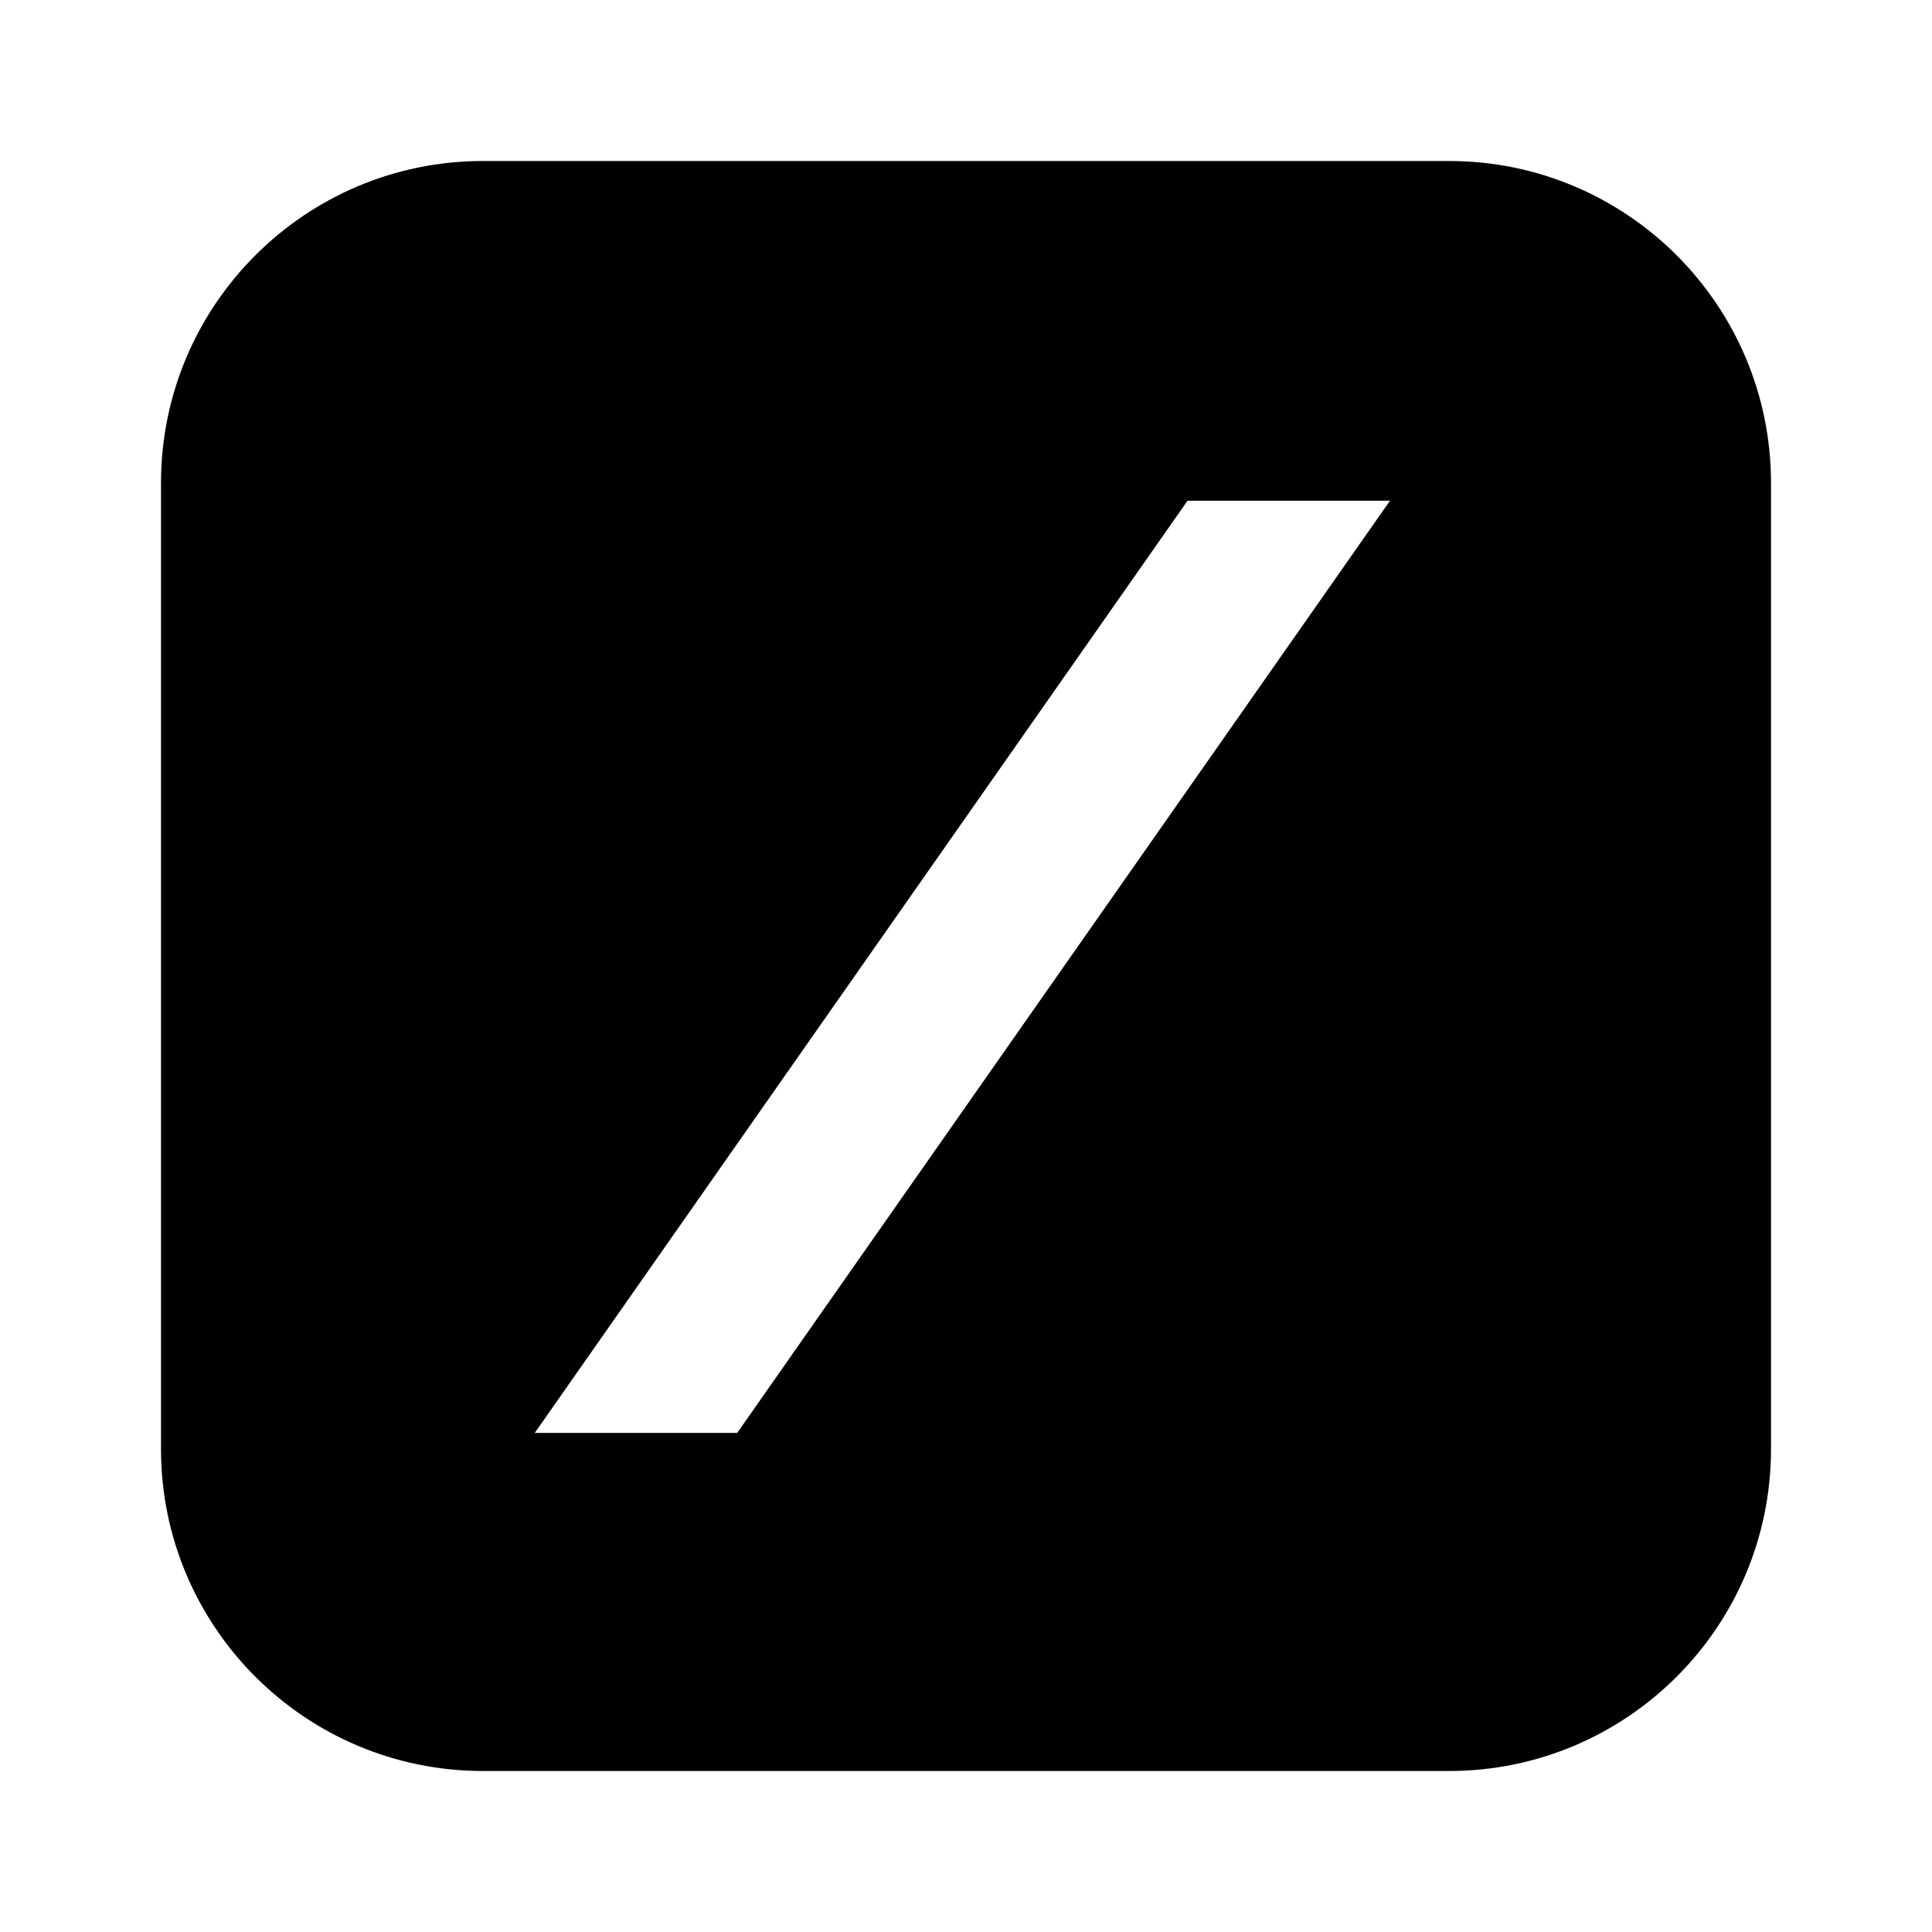
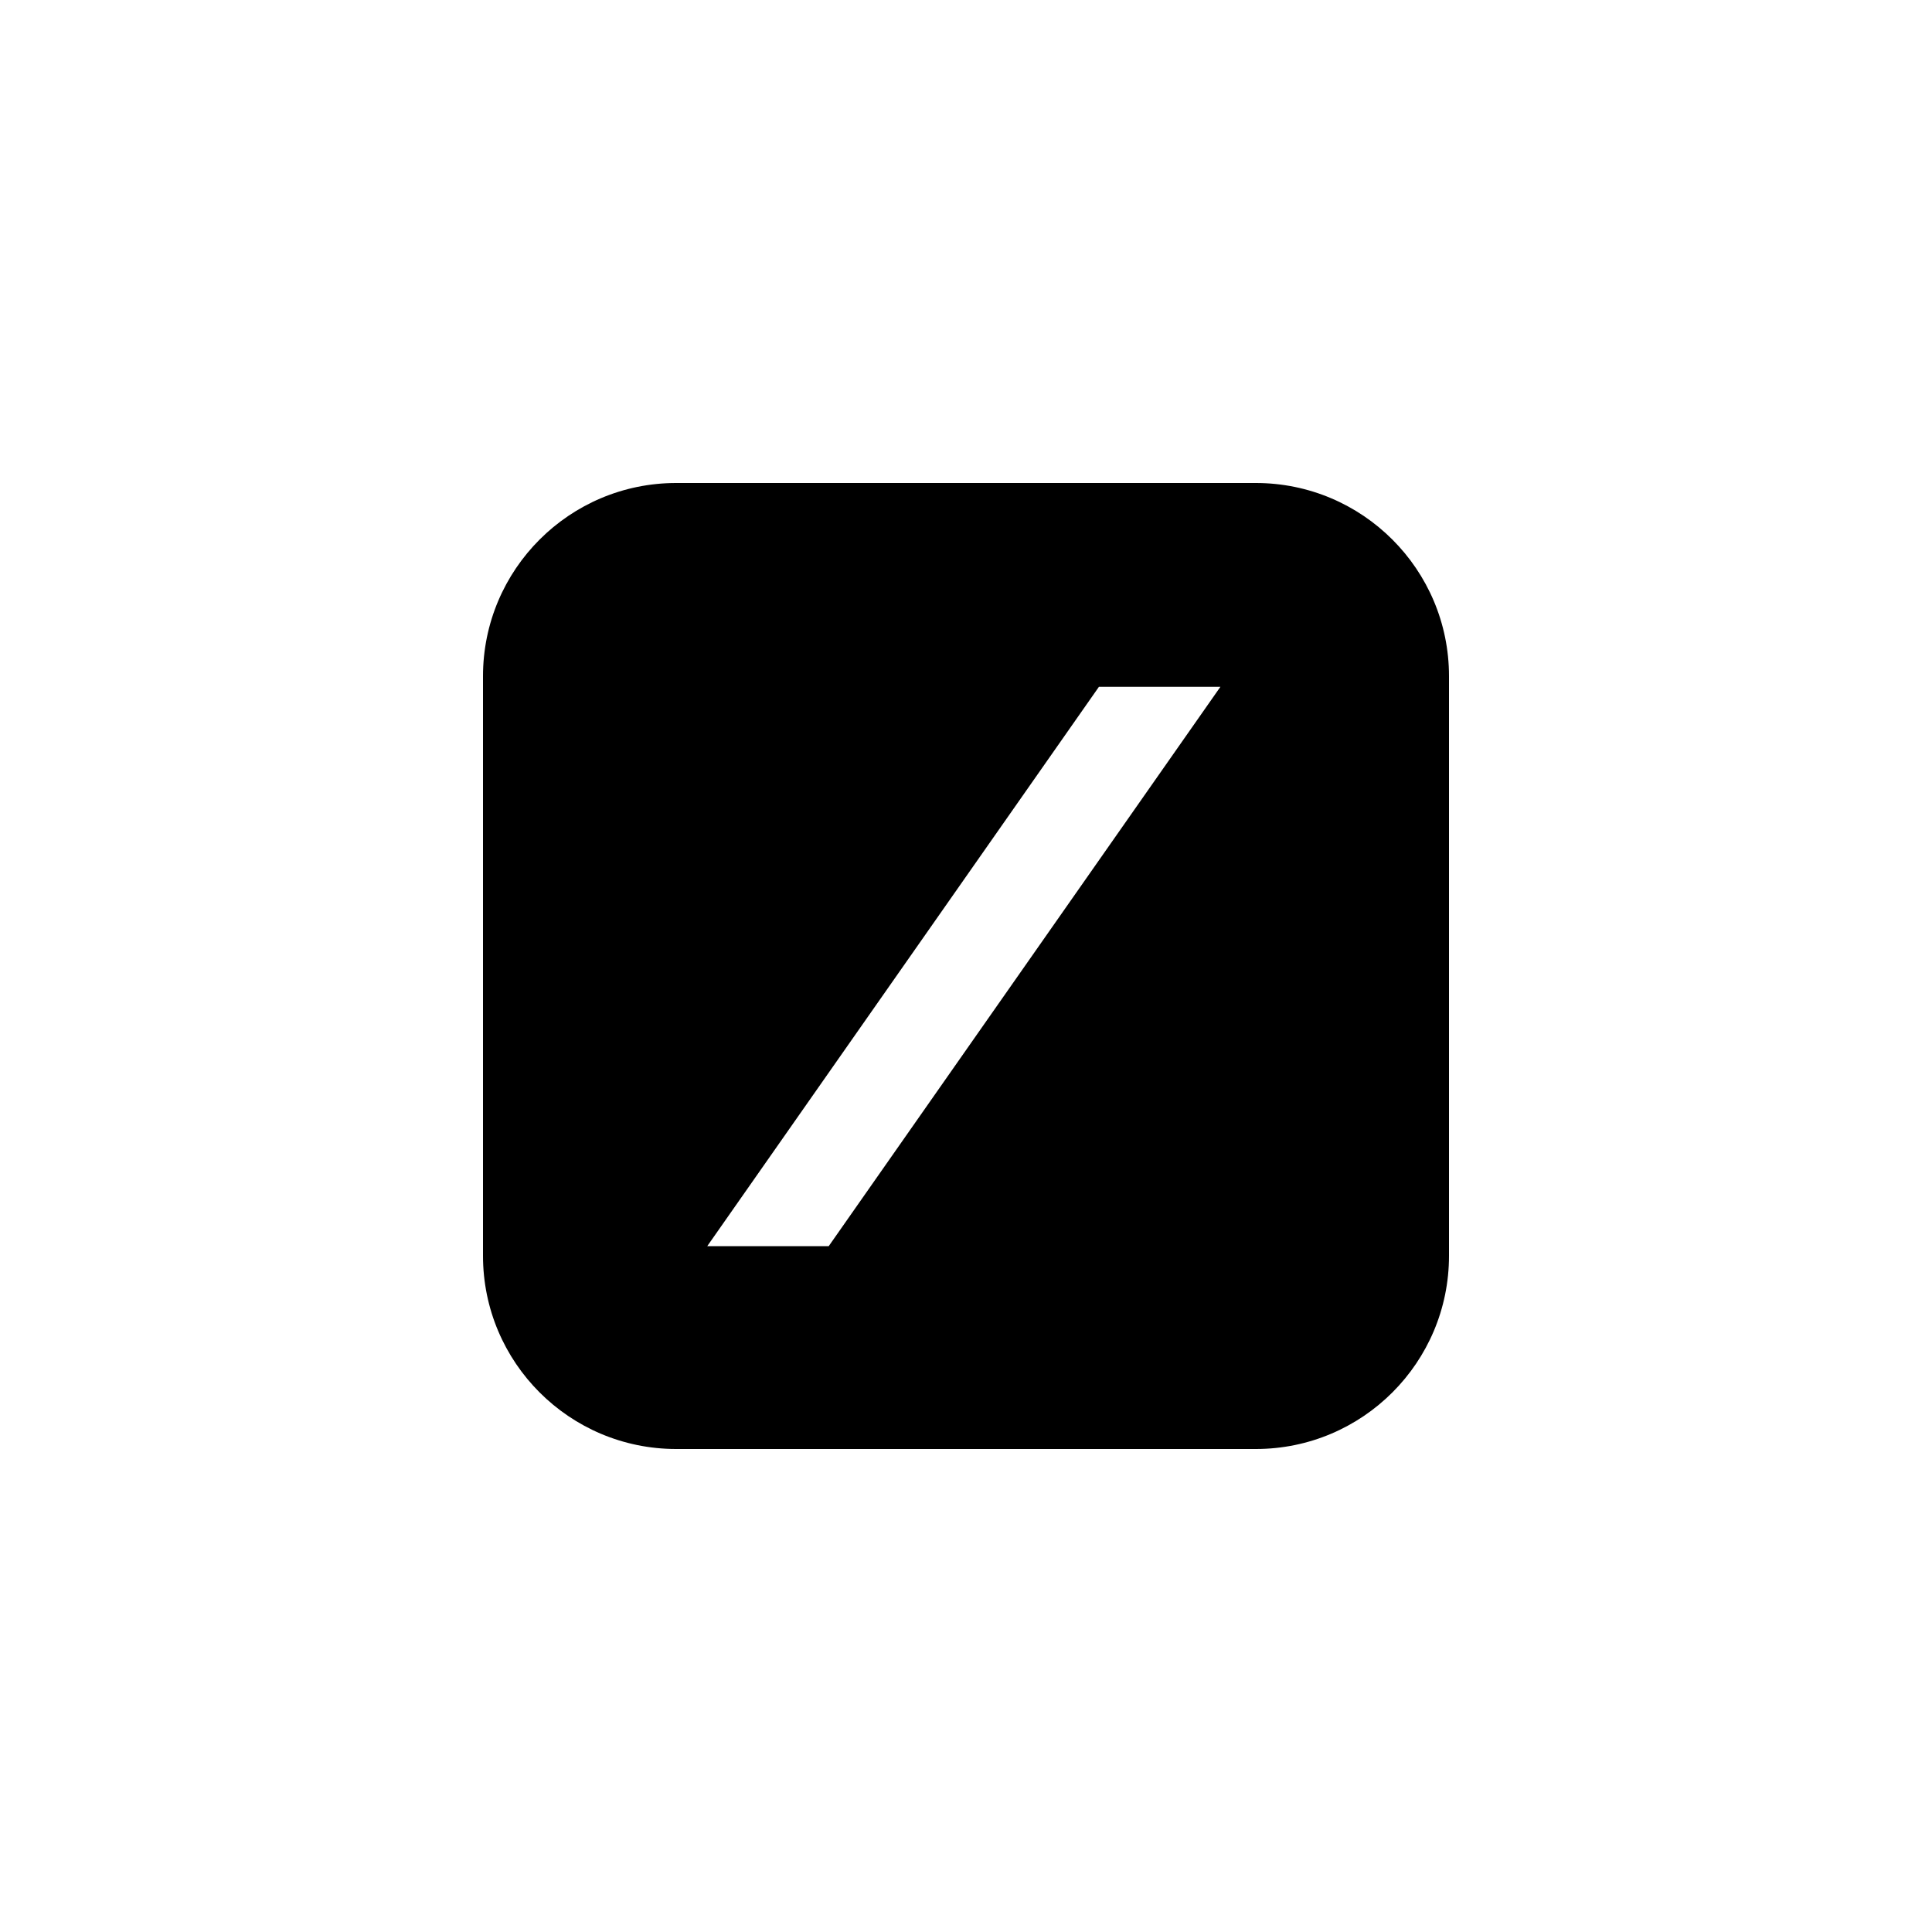
- <svg xmlns="http://www.w3.org/2000/svg" width="24" height="24" viewBox="0 0 24 24">
+ <svg xmlns="http://www.w3.org/2000/svg" width="24" height="24" viewBox="-8 -8 40 40">
  <path fill-rule="evenodd" clip-rule="evenodd" d="M6 2H18C20.209 2 22 3.791 22 6V18C22 20.209 20.209 22 18 22H6C3.791 22 2 20.209 2 18V6C2 3.791 3.791 2 6 2ZM6.643 17.8L14.752 6.22H17.267L9.158 17.8H6.643Z" />
</svg>
